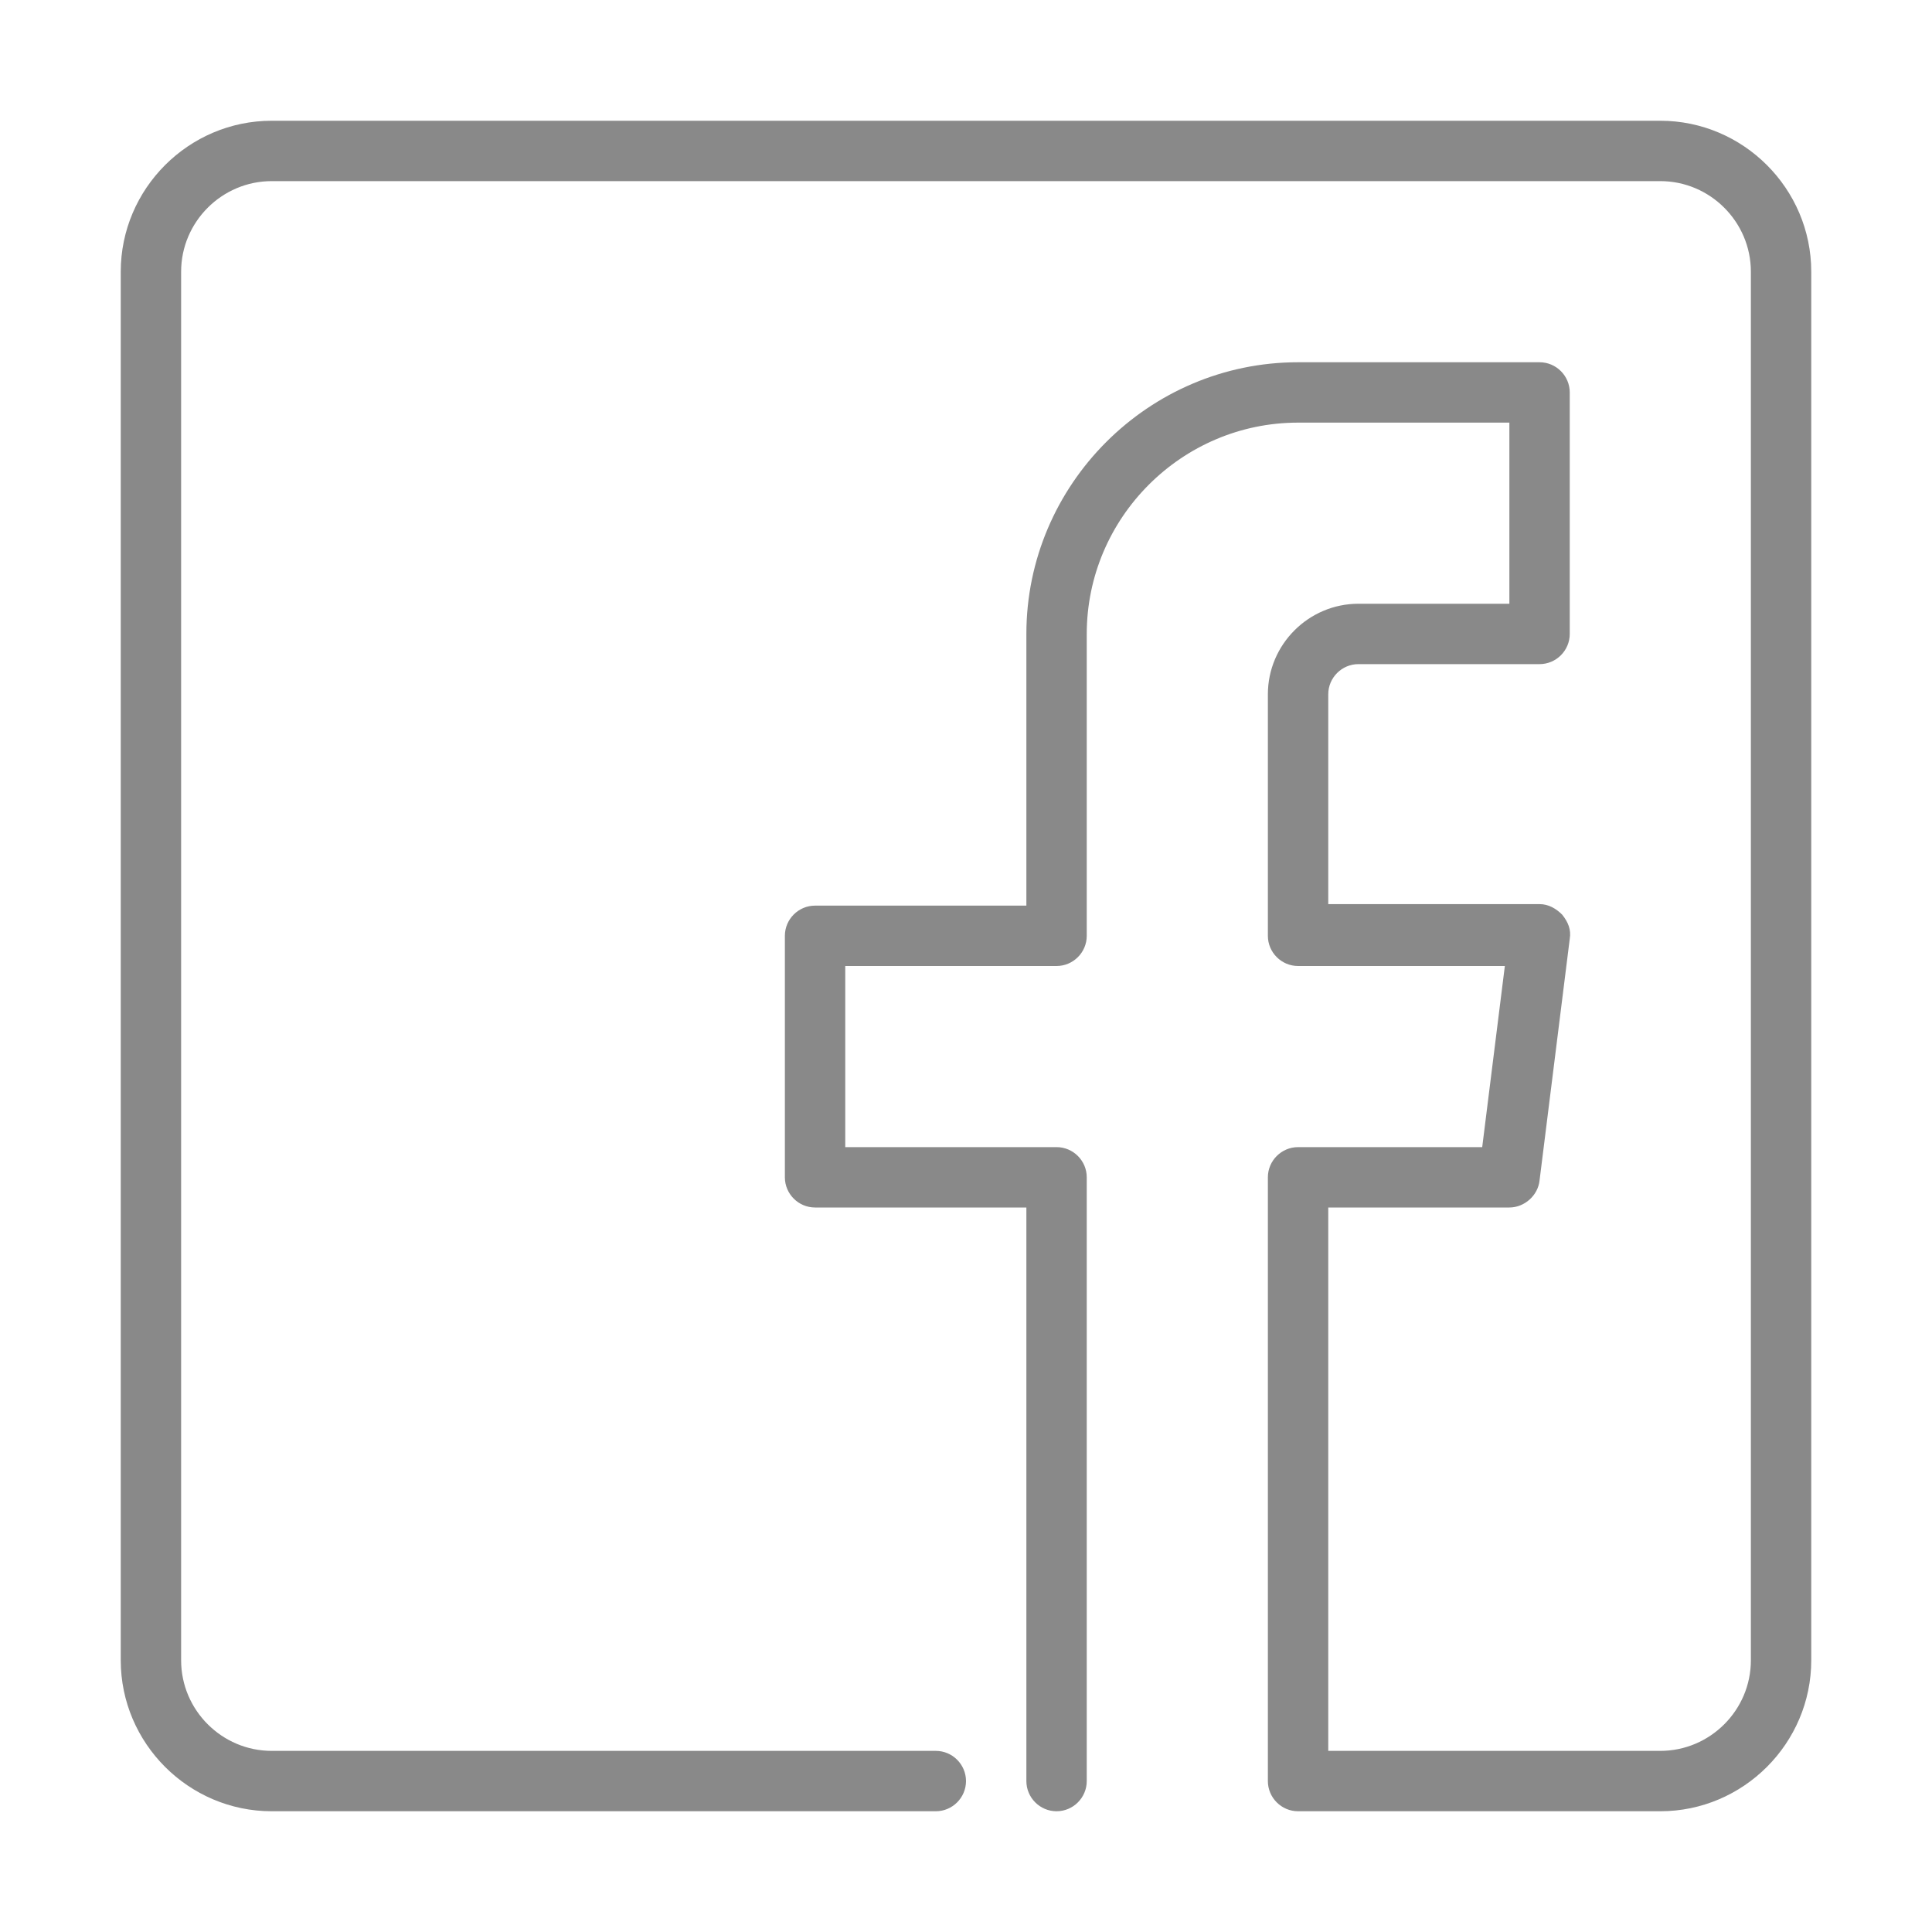
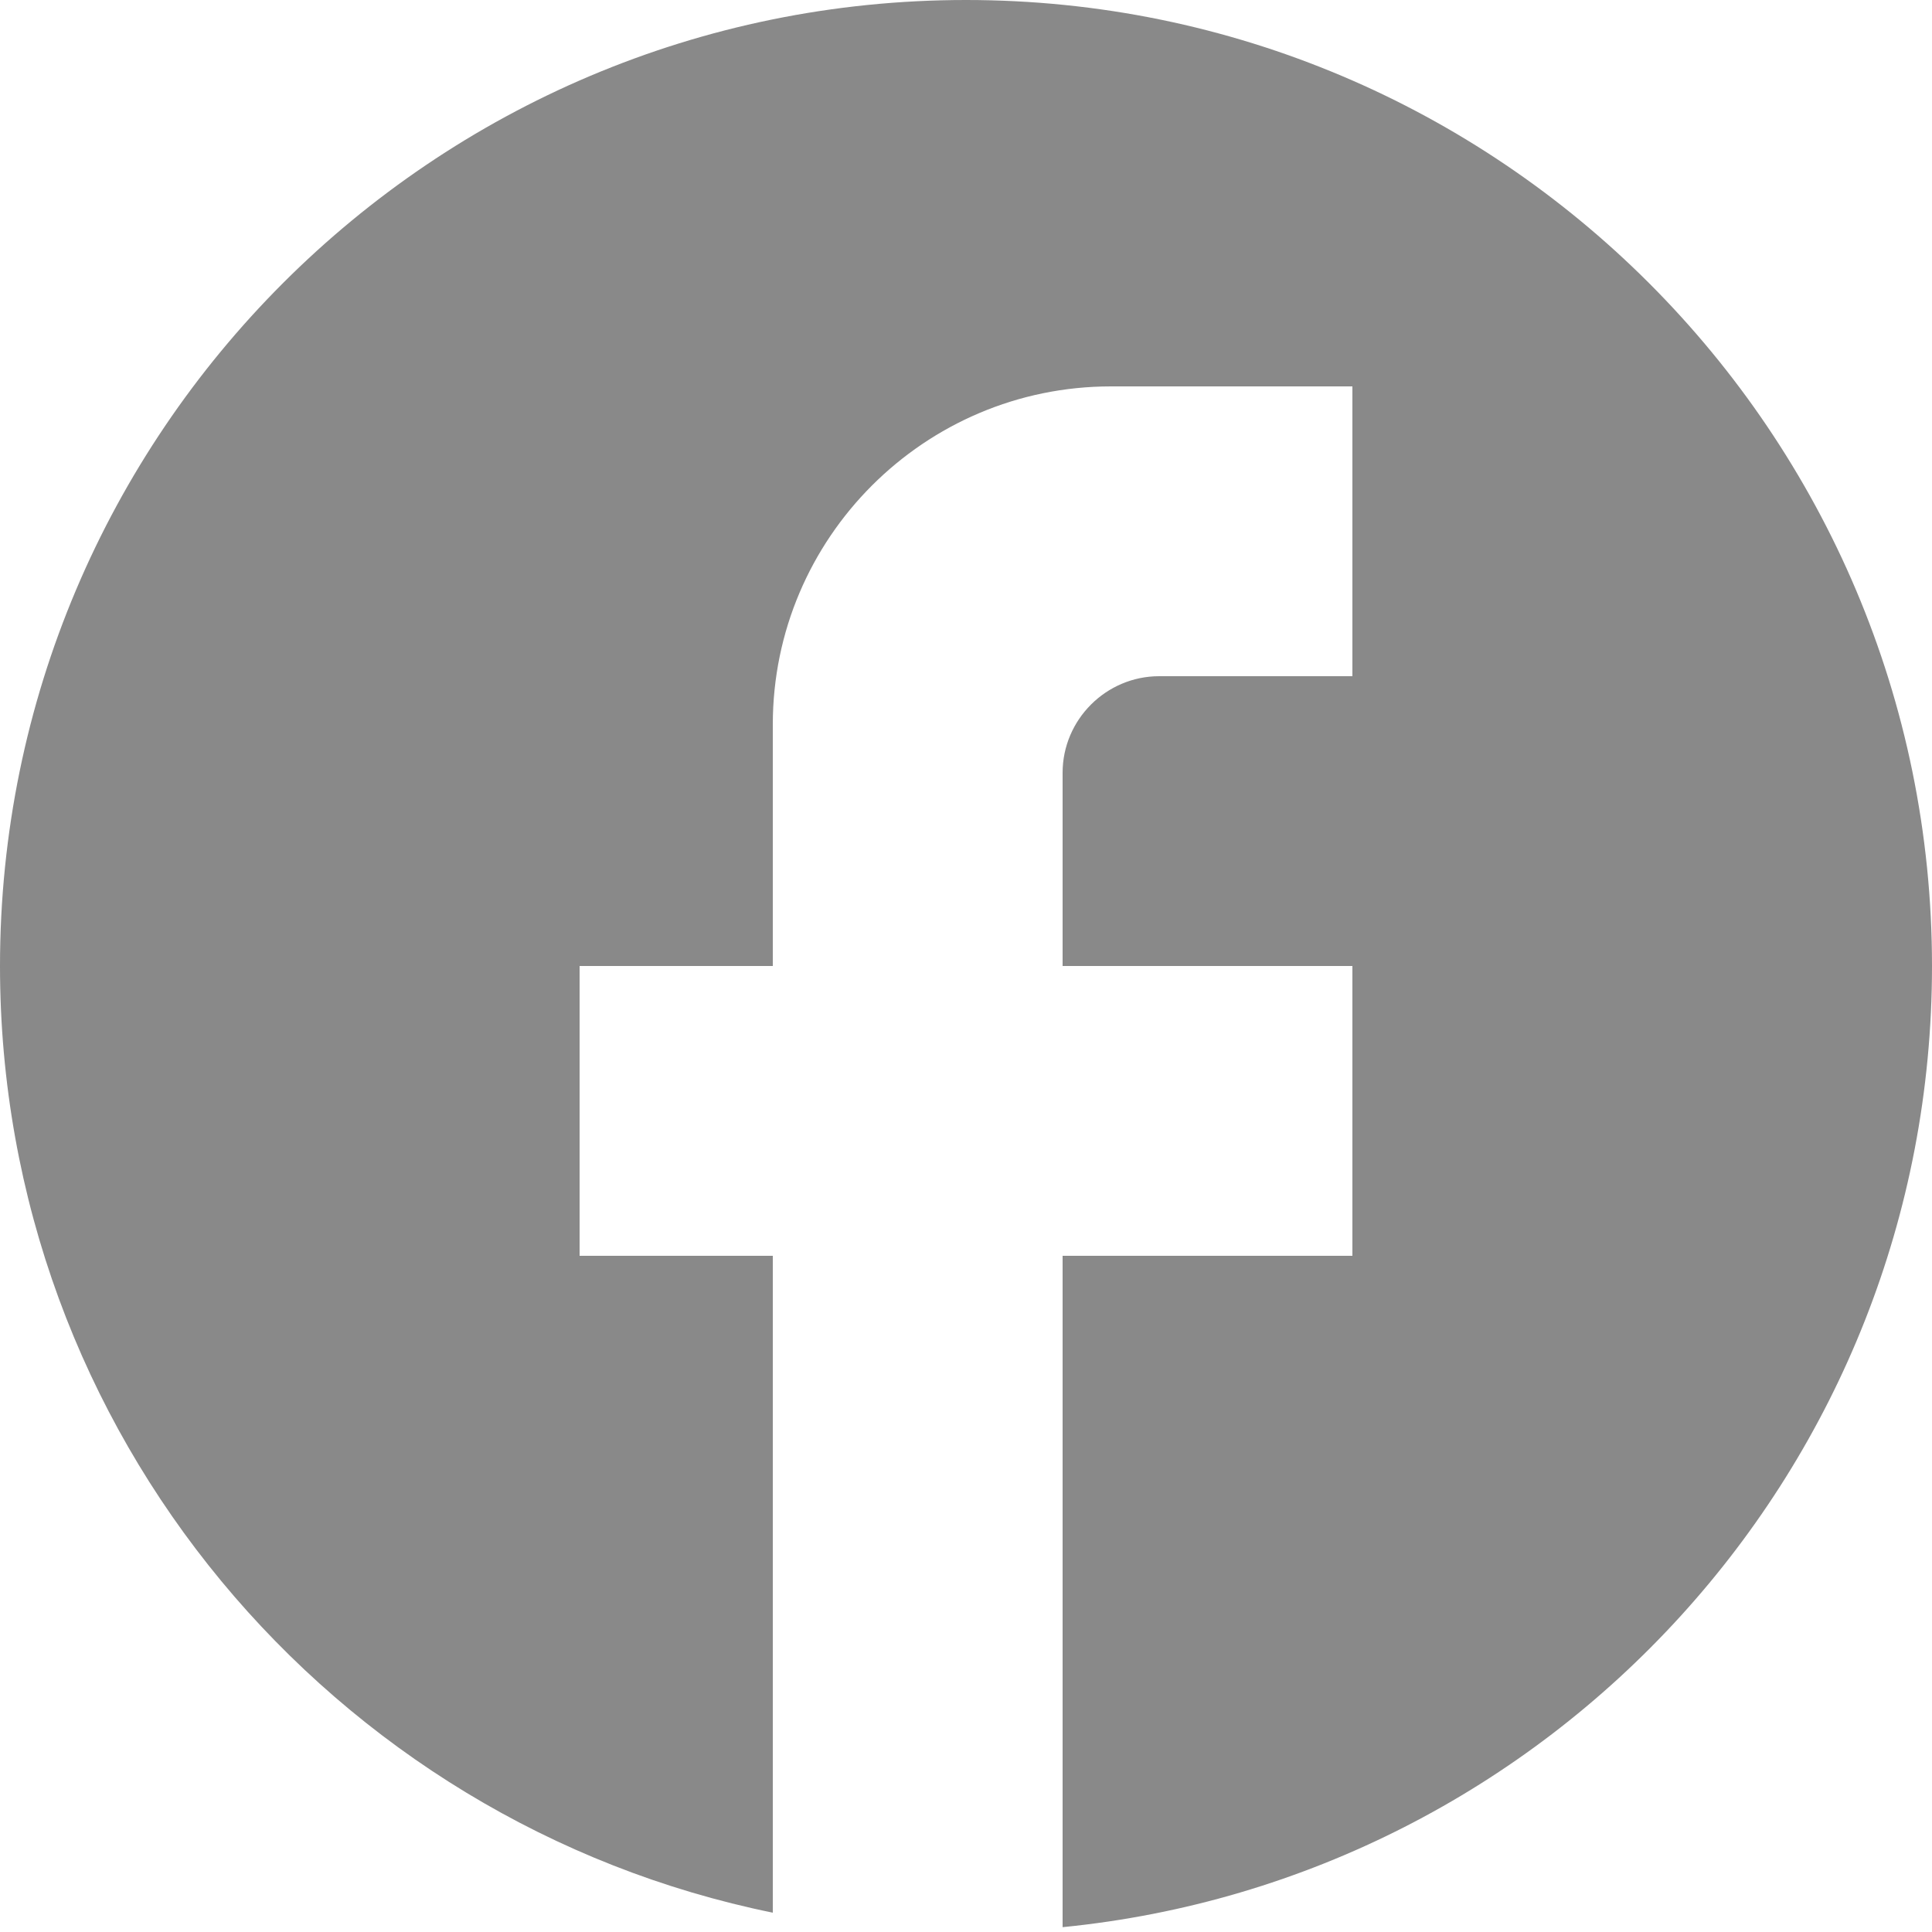
- <svg xmlns="http://www.w3.org/2000/svg" width="32" height="32" viewBox="0 0 32 32" fill="none">
-   <path d="M27.5 2H4.5C3.125 2 2 3.125 2 4.5V27.5C2 28.875 3.125 30 4.5 30H15.5C15.775 30 16 29.775 16 29.5C16 29.225 15.775 29 15.5 29H4.5C3.675 29 3 28.325 3 27.5V4.5C3 3.675 3.675 3 4.5 3H27.5C28.325 3 29 3.675 29 4.5V27.5C29 28.325 28.325 29 27.5 29H22V20H25C25.25 20 25.475 19.8 25.5 19.55L26 15.55C26.025 15.4 25.975 15.275 25.875 15.15C25.775 15.05 25.65 14.975 25.5 14.975H22V11.5C22 11.225 22.225 11 22.5 11H25.5C25.775 11 26 10.775 26 10.5V6.5C26 6.225 25.775 6 25.5 6H21.5C19.025 6 17 8.025 17 10.5V15H13.5C13.225 15 13 15.225 13 15.5V19.5C13 19.775 13.225 20 13.5 20H17V29.5C17 29.775 17.225 30 17.5 30C17.775 30 18 29.775 18 29.5V19.5C18 19.225 17.775 19 17.5 19H14V16H17.5C17.775 16 18 15.775 18 15.5V10.5C18 8.575 19.575 7 21.5 7H25V10H22.5C21.675 10 21 10.675 21 11.5V15.5C21 15.775 21.225 16 21.5 16H24.925L24.55 19H21.5C21.225 19 21 19.225 21 19.5V29.5C21 29.775 21.225 30 21.5 30H27.5C28.875 30 30 28.875 30 27.5V4.5C30 3.125 28.875 2 27.5 2Z" fill="#898989" />
+ <svg xmlns="http://www.w3.org/2000/svg" width="20" height="20" viewBox="0 0 20 20" fill="none">
+   <path d="M20 10C20 4.48 15.52 0 10 0C4.48 0 0 4.48 0 10C0 14.84 3.44 18.87 8 19.8V13H6V10H8V7.5C8 5.57 9.57 4 11.5 4H14V7H12C11.45 7 11 7.45 11 8V10H14V13H11V19.95C16.05 19.45 20 15.19 20 10Z" fill="#898989" />
</svg>
